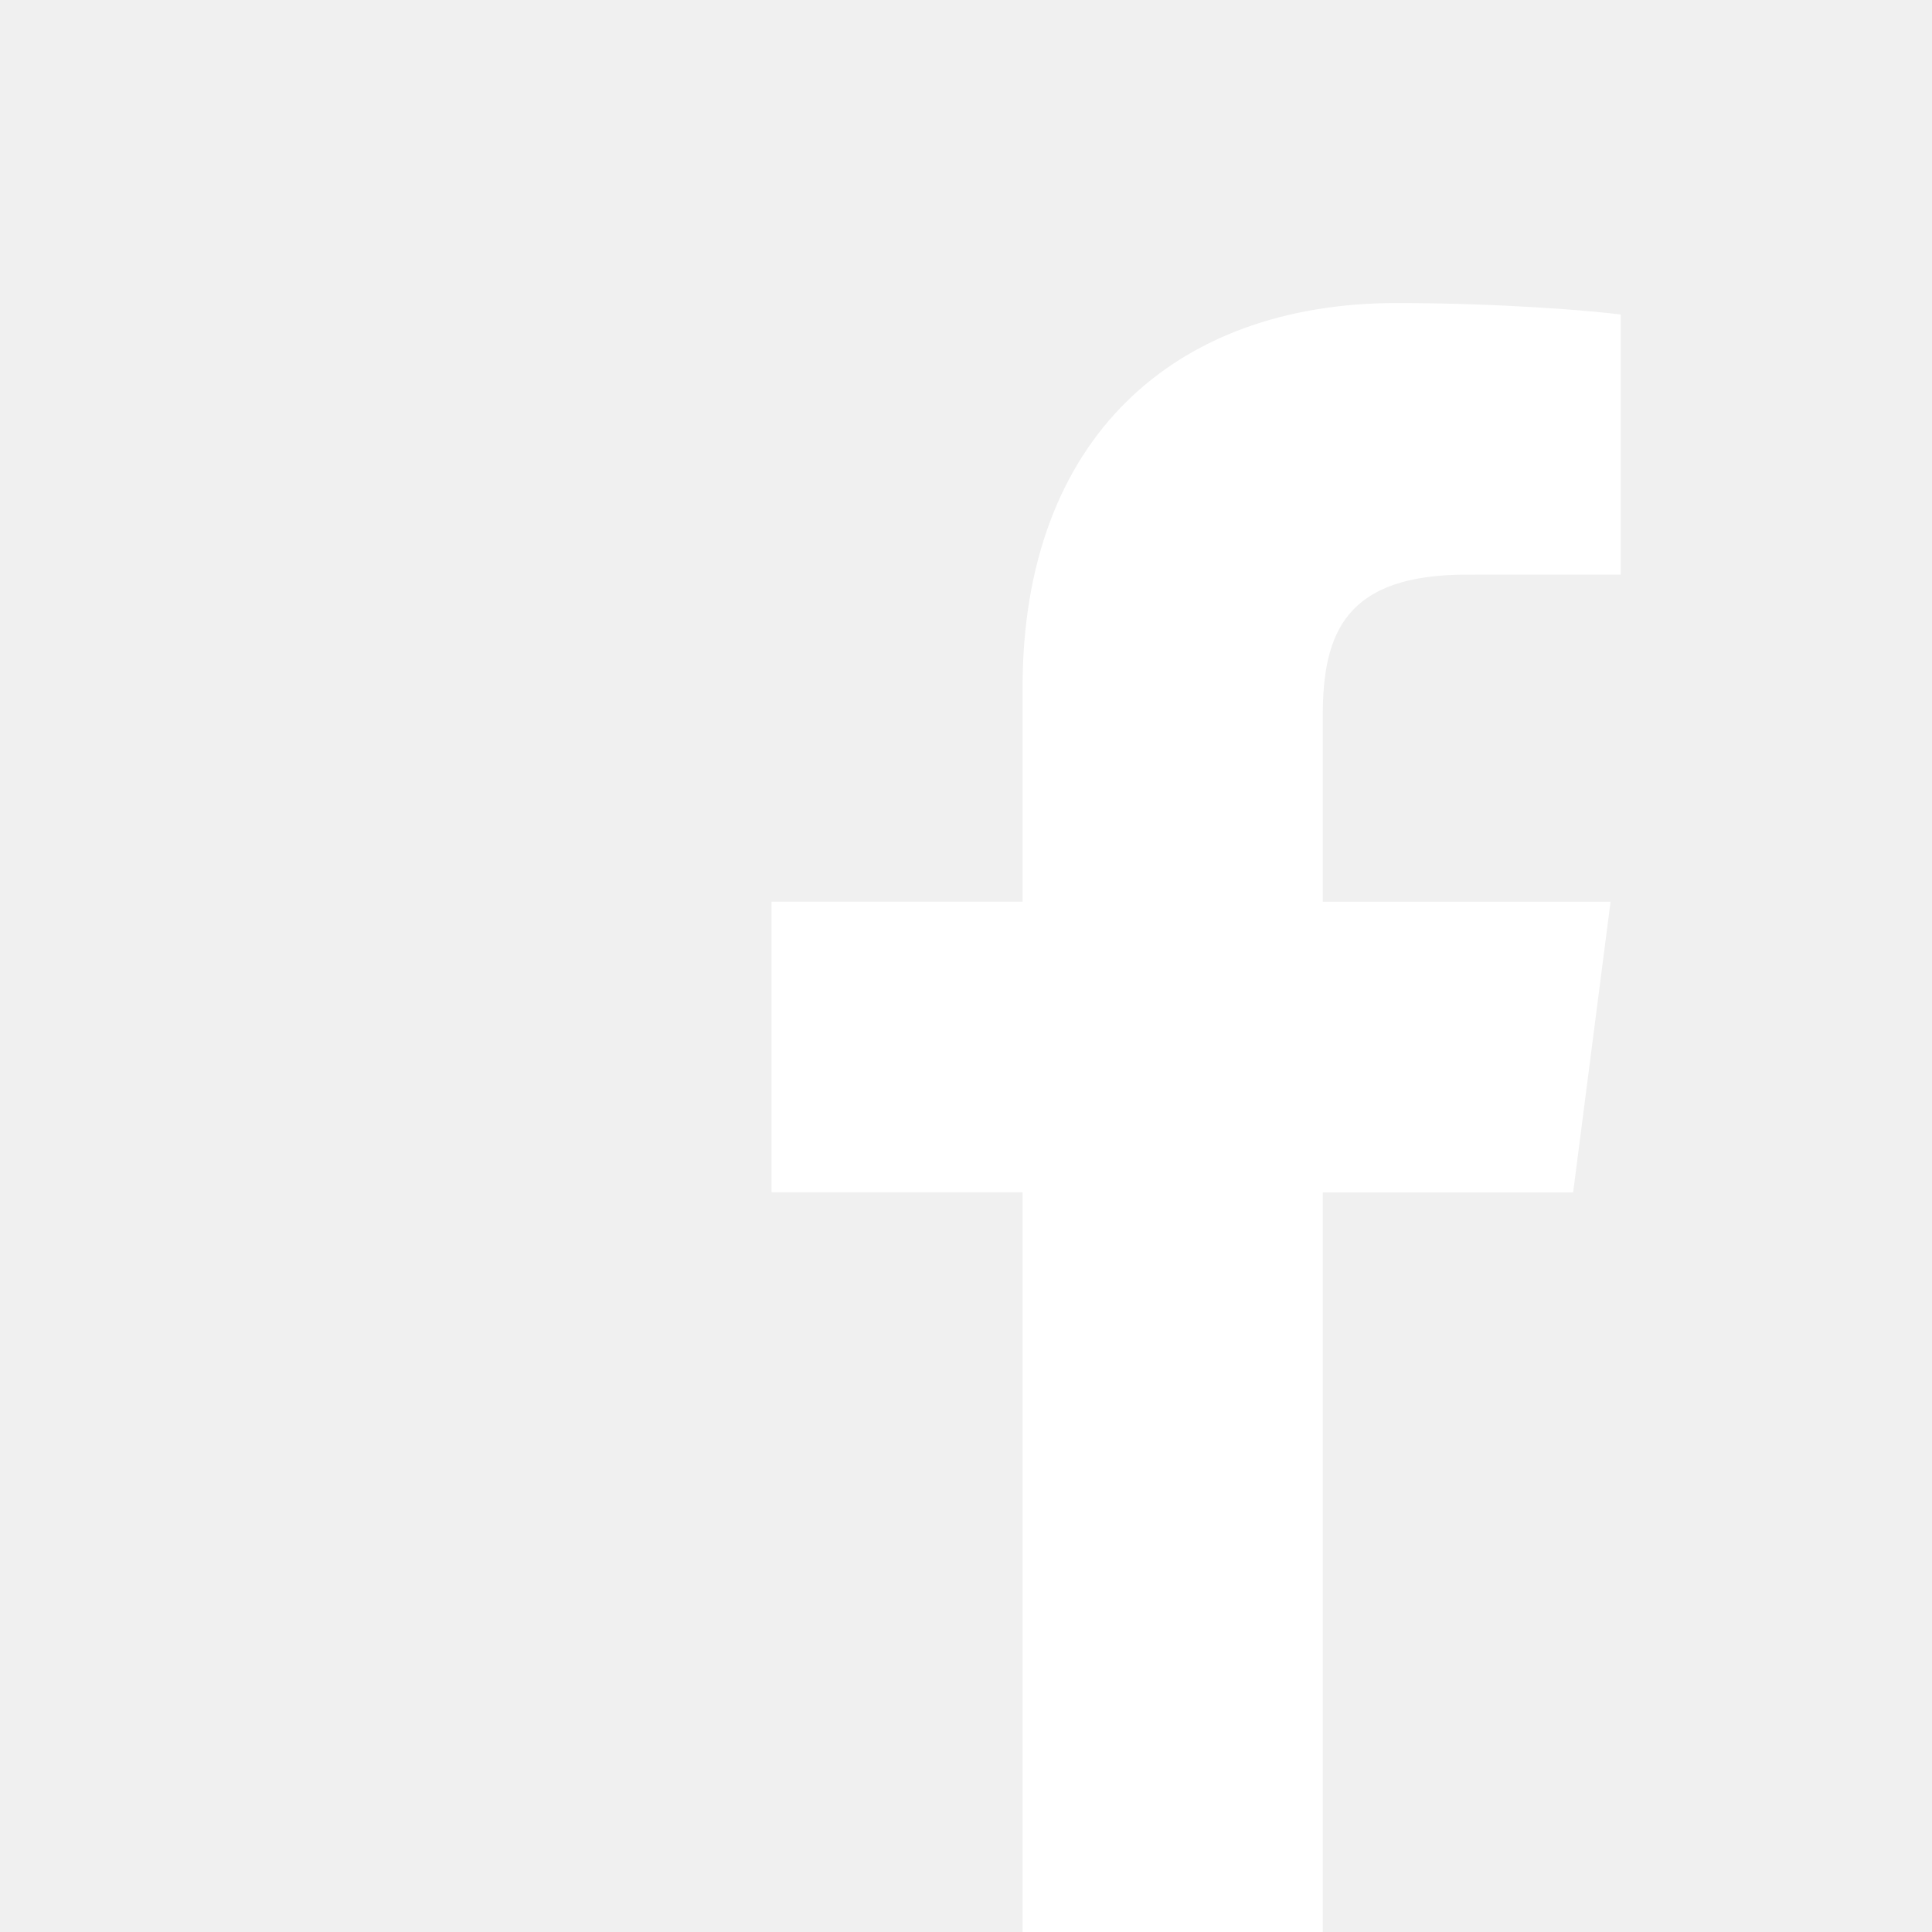
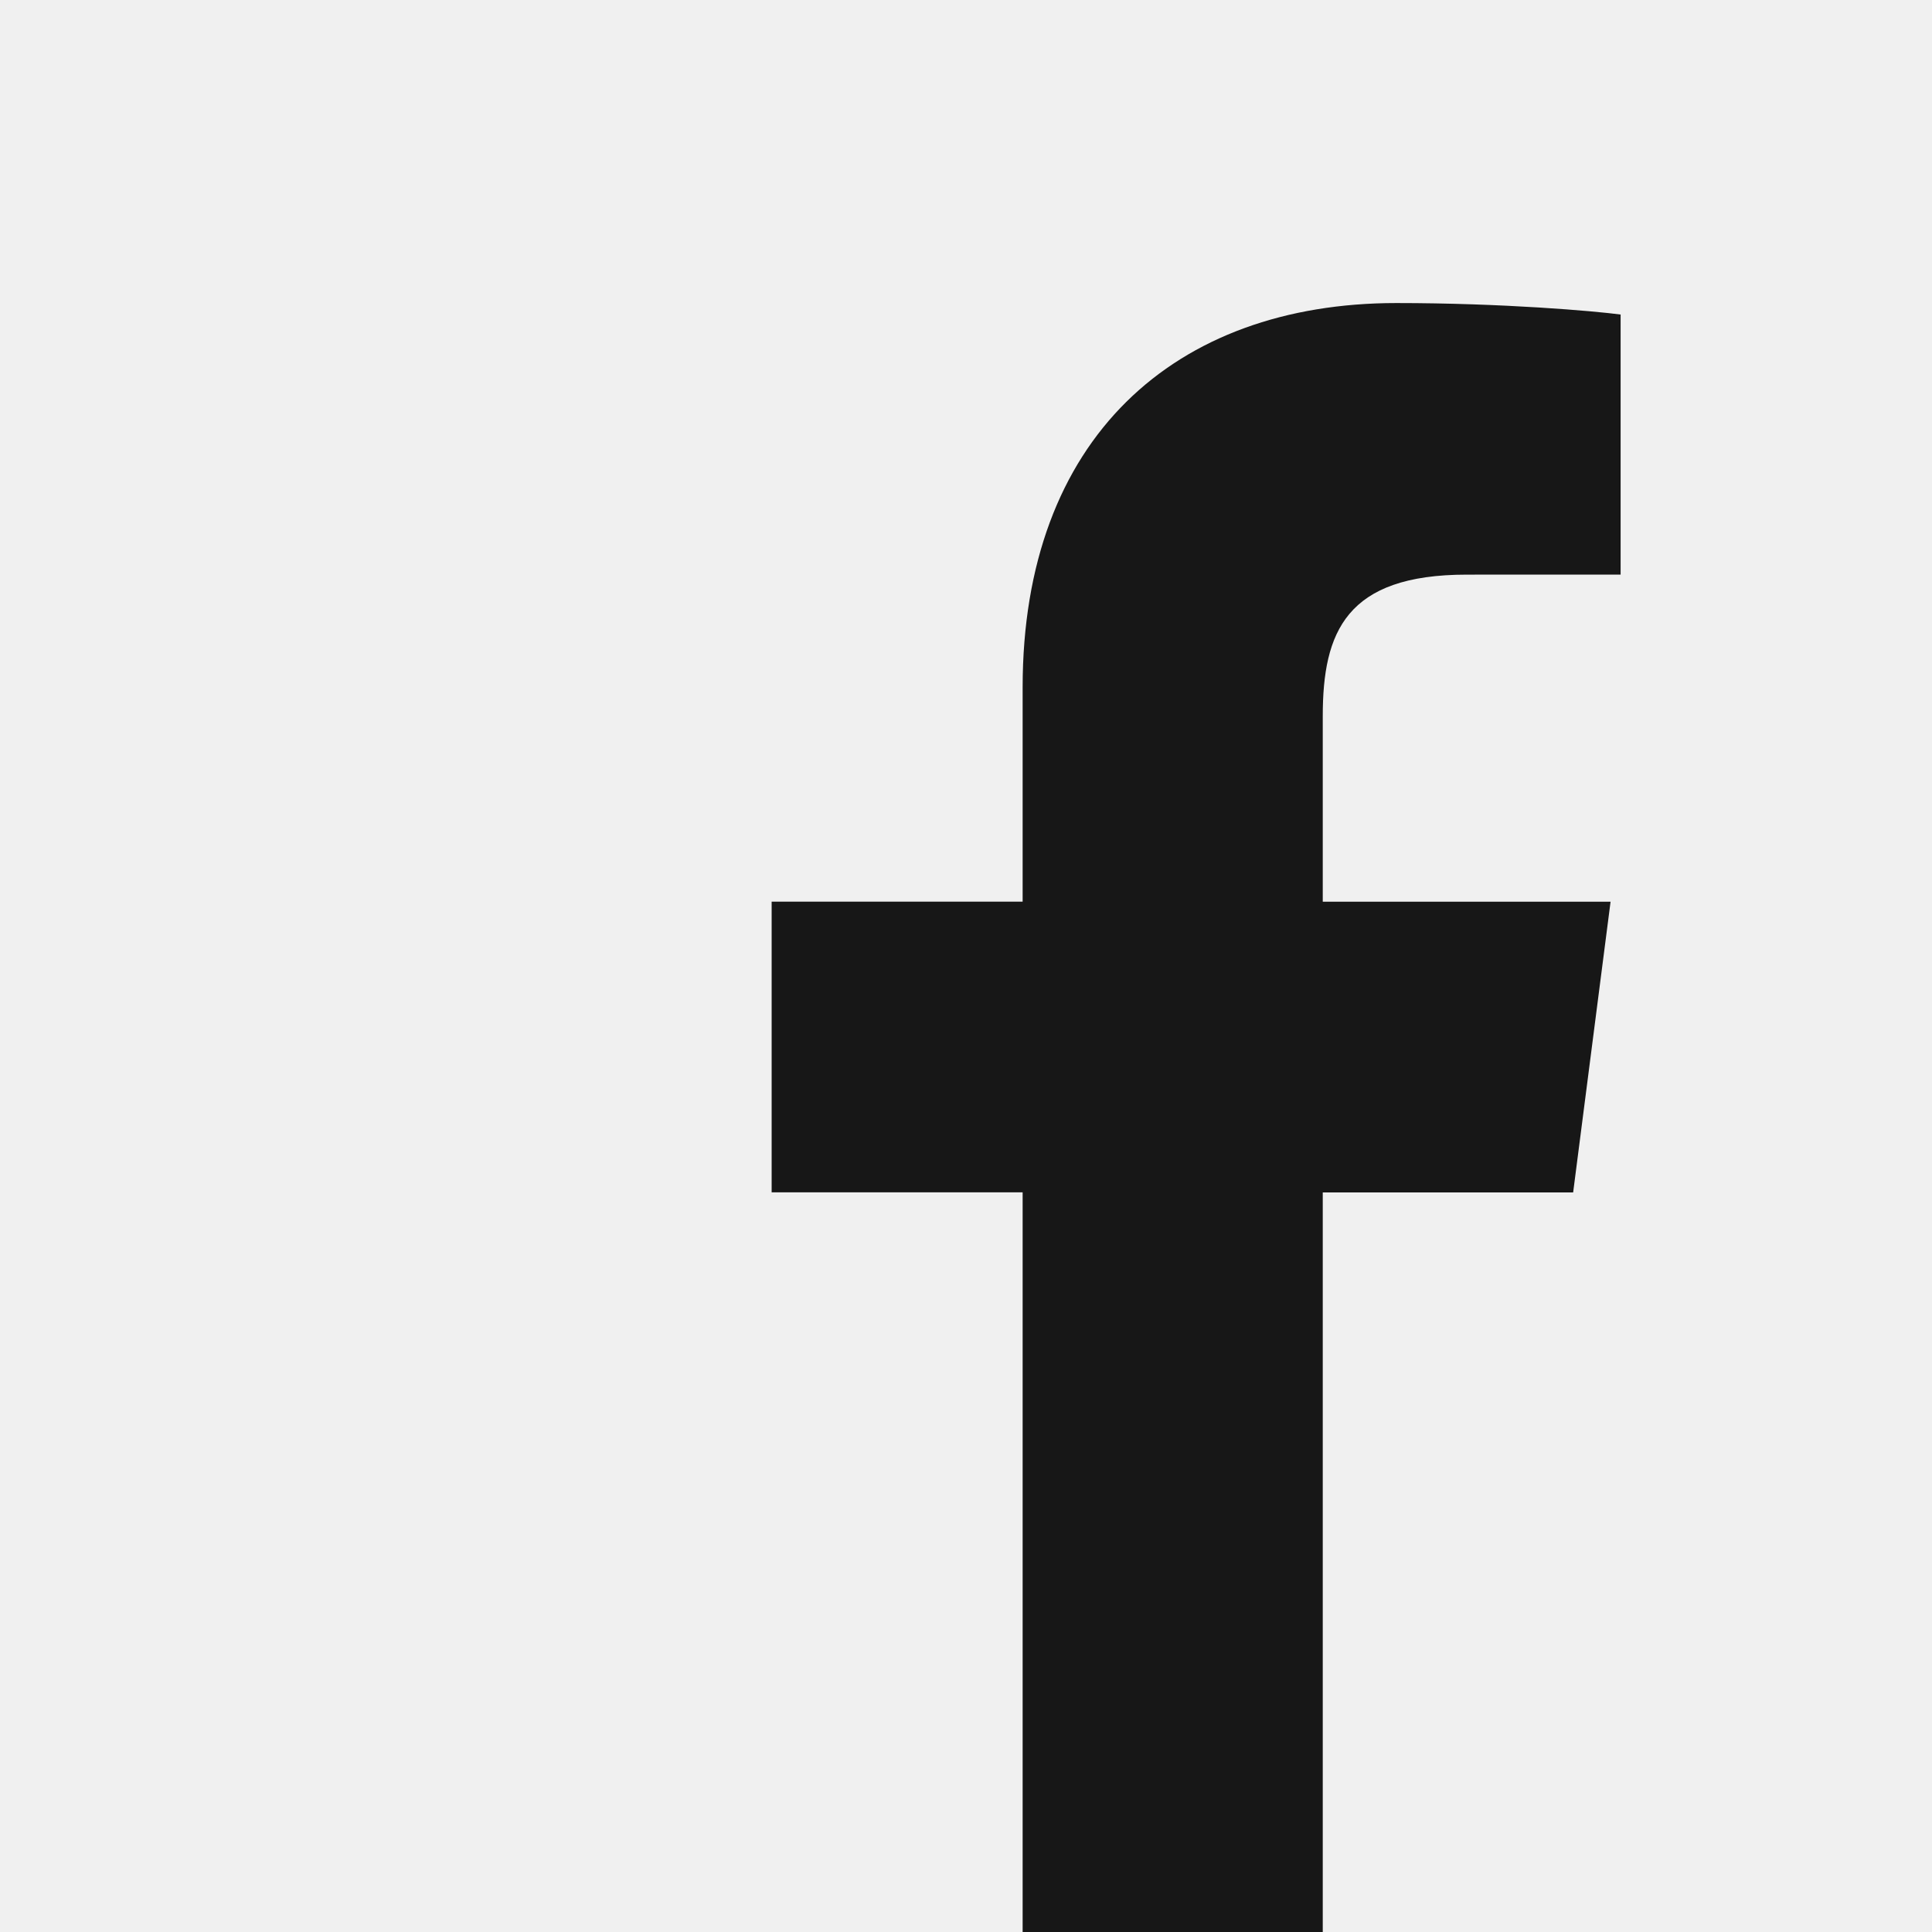
<svg xmlns="http://www.w3.org/2000/svg" version="1.1" id="Layer_1" x="0px" y="0px" width="35px" height="35px" viewBox="0 0 35 35" enable-background="new 0 0 35 35" xml:space="preserve">
-   <path id="f" fill="#FFFFFF" d="M23.963,35.113V21.601h4.536l0.678-5.266h-5.214v-3.362c0-1.525,0.423-2.563,2.609-2.563l2.788-0.001  V5.698c-0.482-0.064-2.138-0.208-4.063-0.208c-4.02,0-6.772,2.454-6.772,6.961v3.883h-4.548v5.266h4.548v13.513H23.963z" />
+   <path id="f" fill="#171717" d="M23.963,35.113V21.602h4.536l0.678-5.267h-5.214v-3.362c0-1.525,0.423-2.563,2.609-2.563l2.787-0.001  V5.698c-0.481-0.064-2.137-0.208-4.062-0.208c-4.02,0-6.771,2.454-6.771,6.961v3.883h-4.547V21.6h4.547v13.515L23.963,35.113  L23.963,35.113z" />
</svg>
